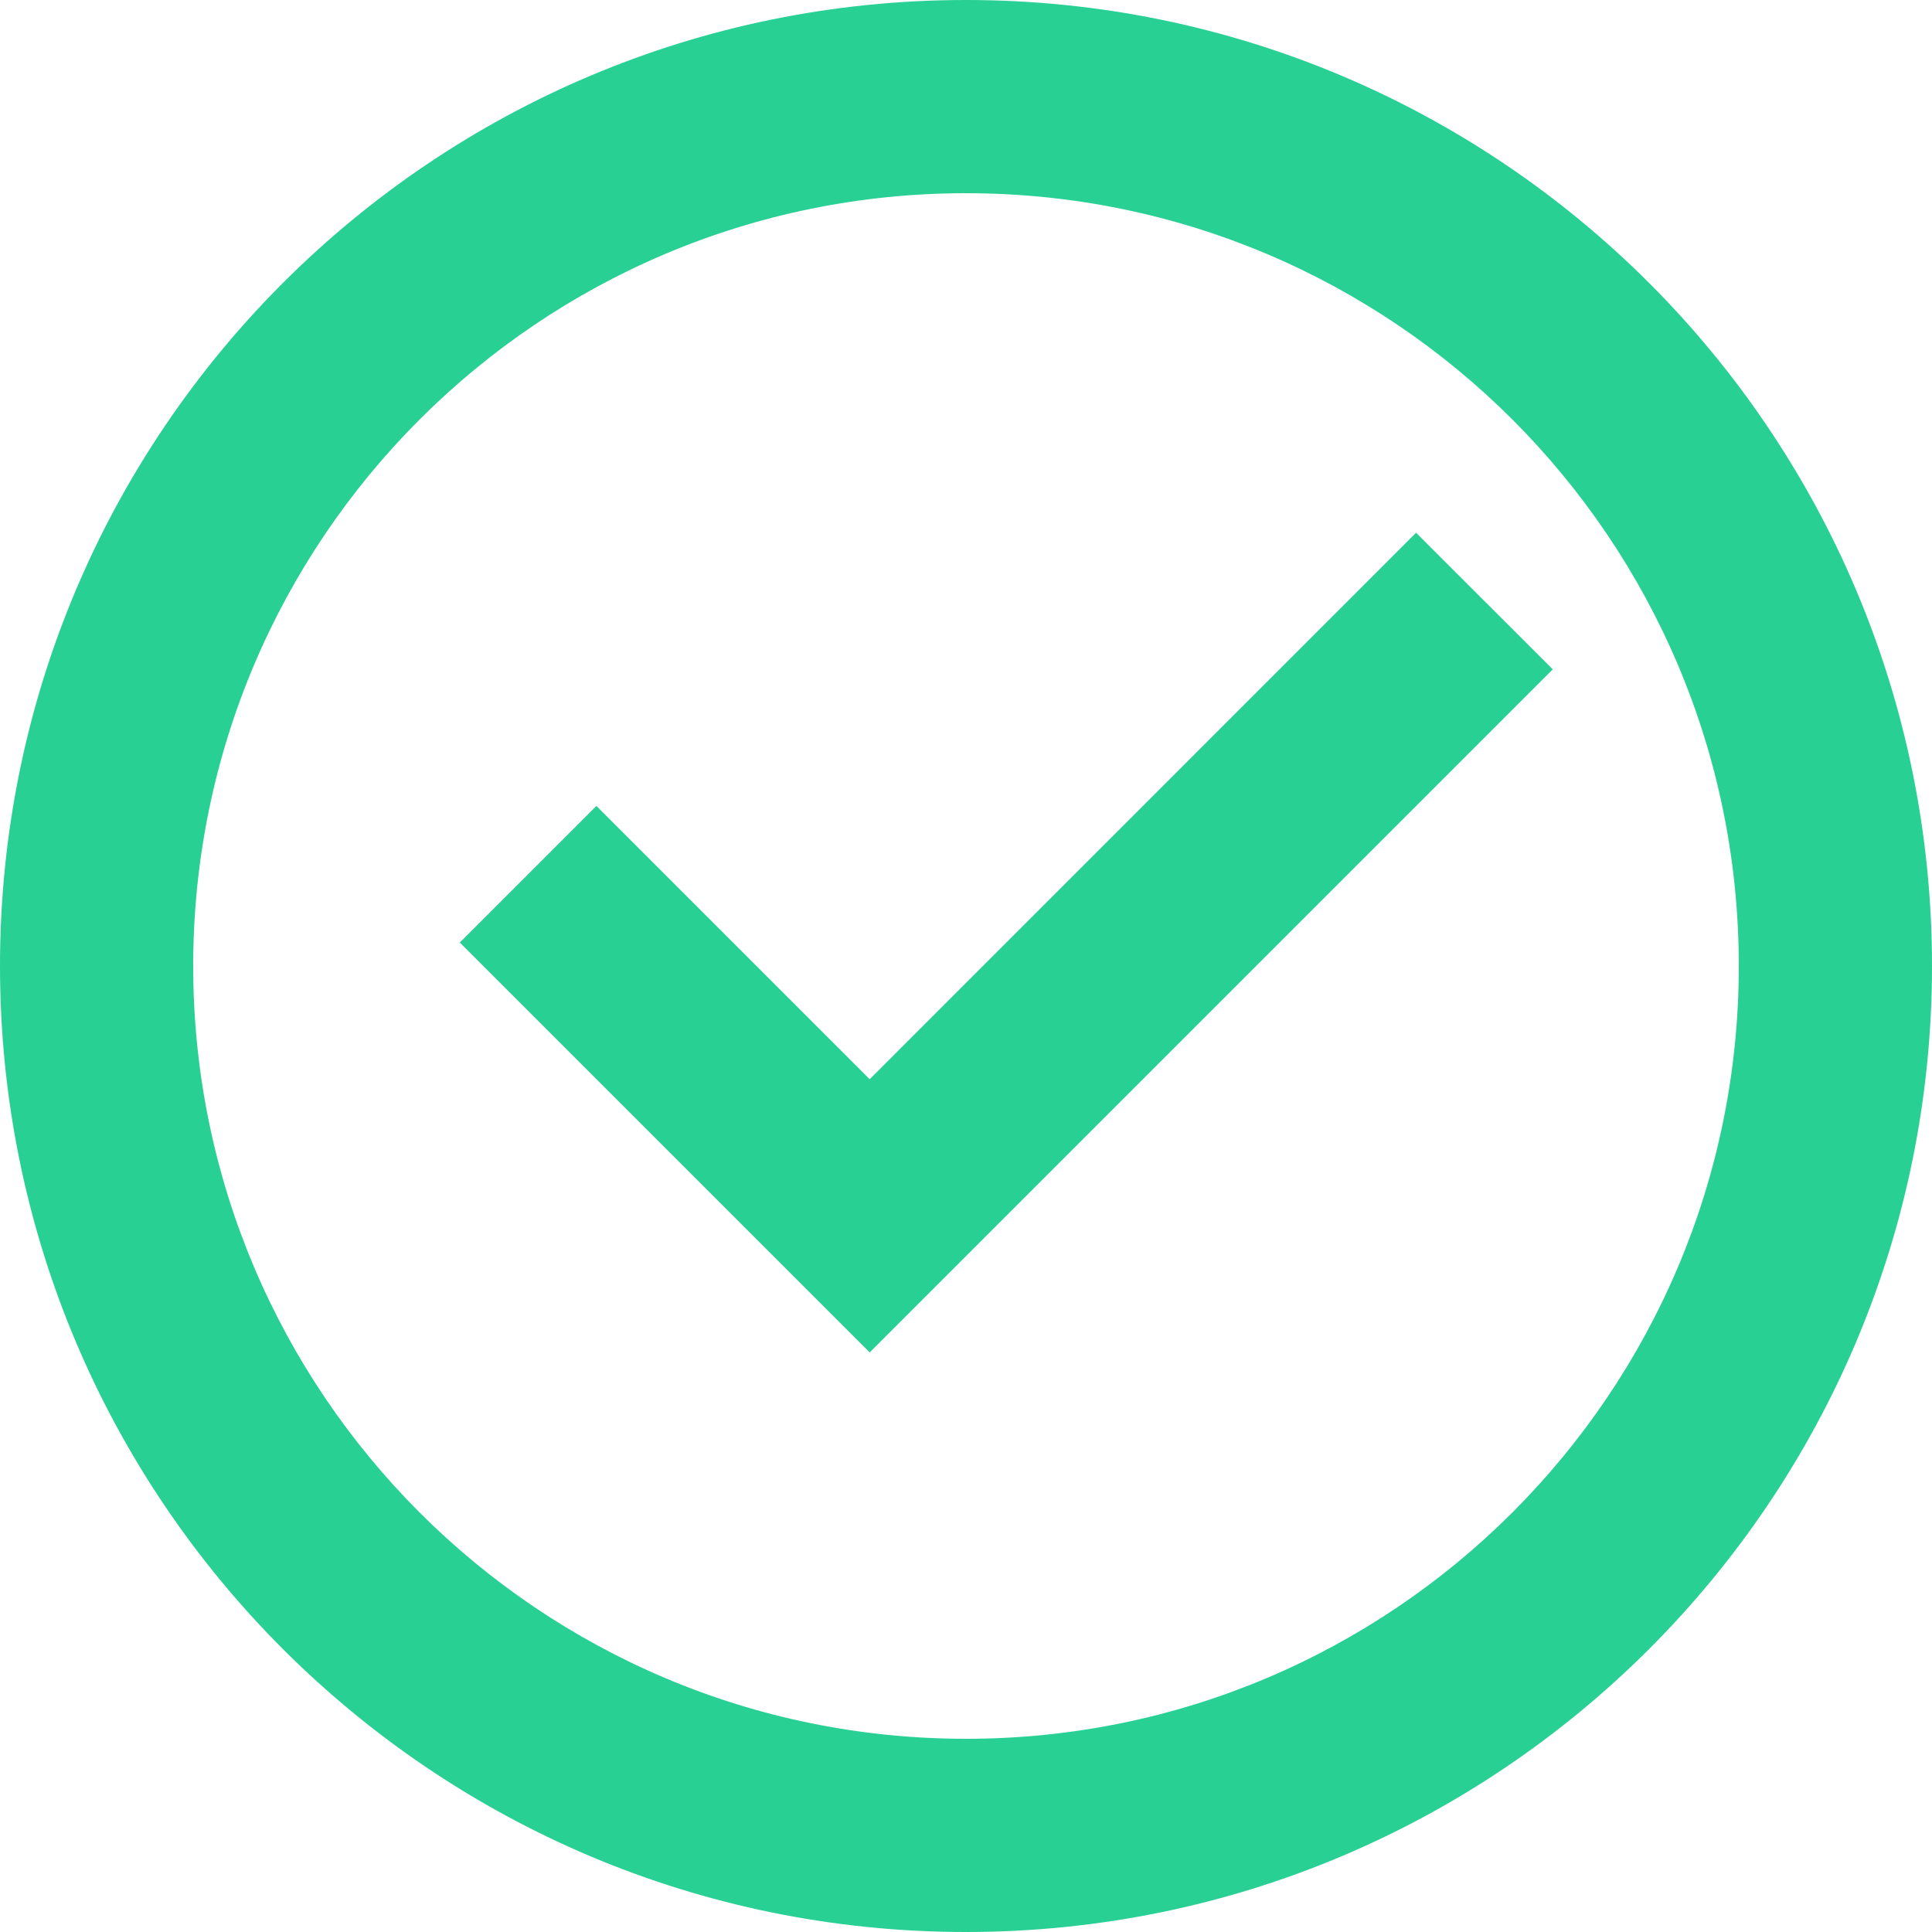
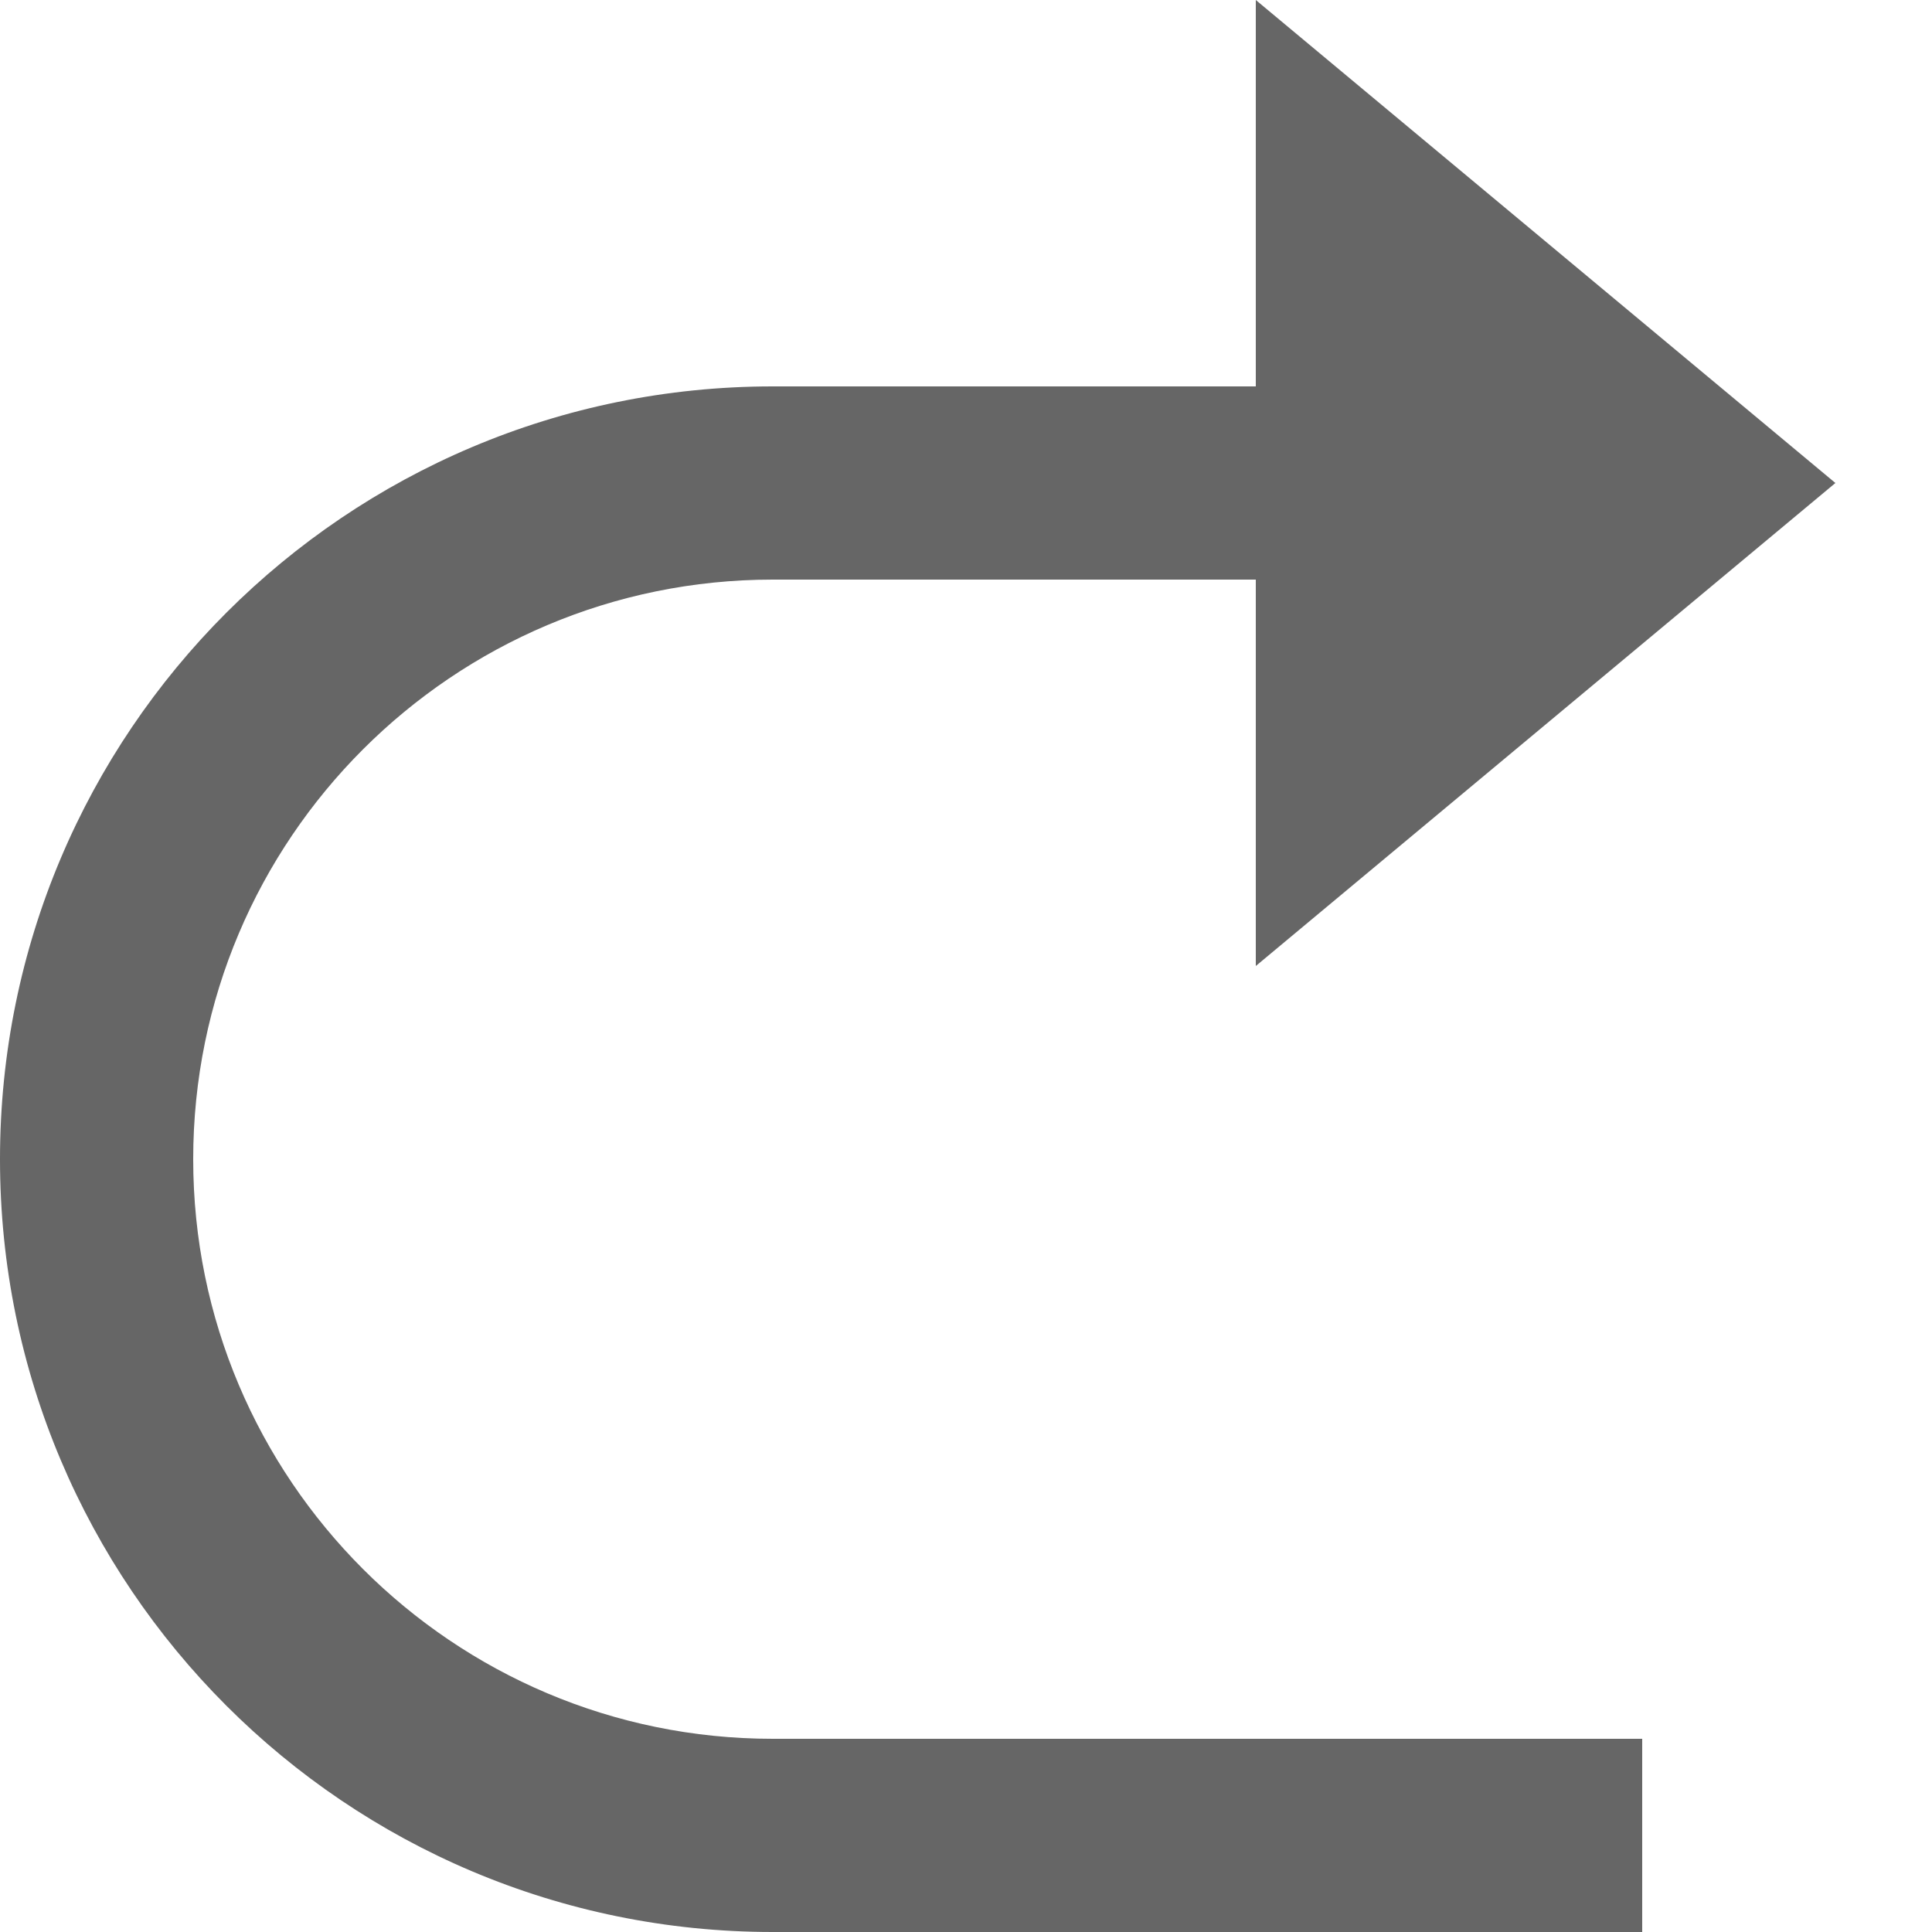
- <svg xmlns="http://www.w3.org/2000/svg" version="1.1" width="20px" height="20px">
-   <g transform="matrix(1 0 0 1 -20 -15 )">
-     <path d="M 20 10  C 20 15.523  15.523 20  10 20  C 4.477 20  0 15.523  0 10  C 0 4.477  4.477 0  10 0  C 15.523 0  20 4.477  20 10  Z M 10 18  C 14.418 18  18 14.418  18 10  C 18 5.582  14.418 2  10 2  C 5.582 2  2 5.582  2 10  C 2 14.418  5.582 18  10 18  Z M 16.074 6.929  L 9.003 14  L 4.76 9.757  L 6.174 8.343  L 9.003 11.172  L 14.659 5.515  L 16.074 6.929  Z " fill-rule="nonzero" fill="#28d094" stroke="none" transform="matrix(1 0 0 1 20 15 )" />
+ <svg xmlns="http://www.w3.org/2000/svg" version="1.1" width="15px" height="15px">
+   <g transform="matrix(1 0 0 1 -812 -1772 )">
+     <path d="M 9.75 7.5  L 9.75 4.5  L 6 4.5  C 3.515 4.5  1.5 6.515  1.5 9  C 1.5 11.485  3.515 13.5  6 13.5  L 12.75 13.5  L 12.75 15  L 6 15  C 2.686 15  0 12.314  0 9  C 0 5.686  2.686 3  6 3  L 9.75 3  L 9.75 0  L 14.25 3.75  L 9.75 7.5  Z " fill-rule="nonzero" fill="#666666" stroke="none" transform="matrix(1 0 0 1 812 1772 )" />
  </g>
</svg>
